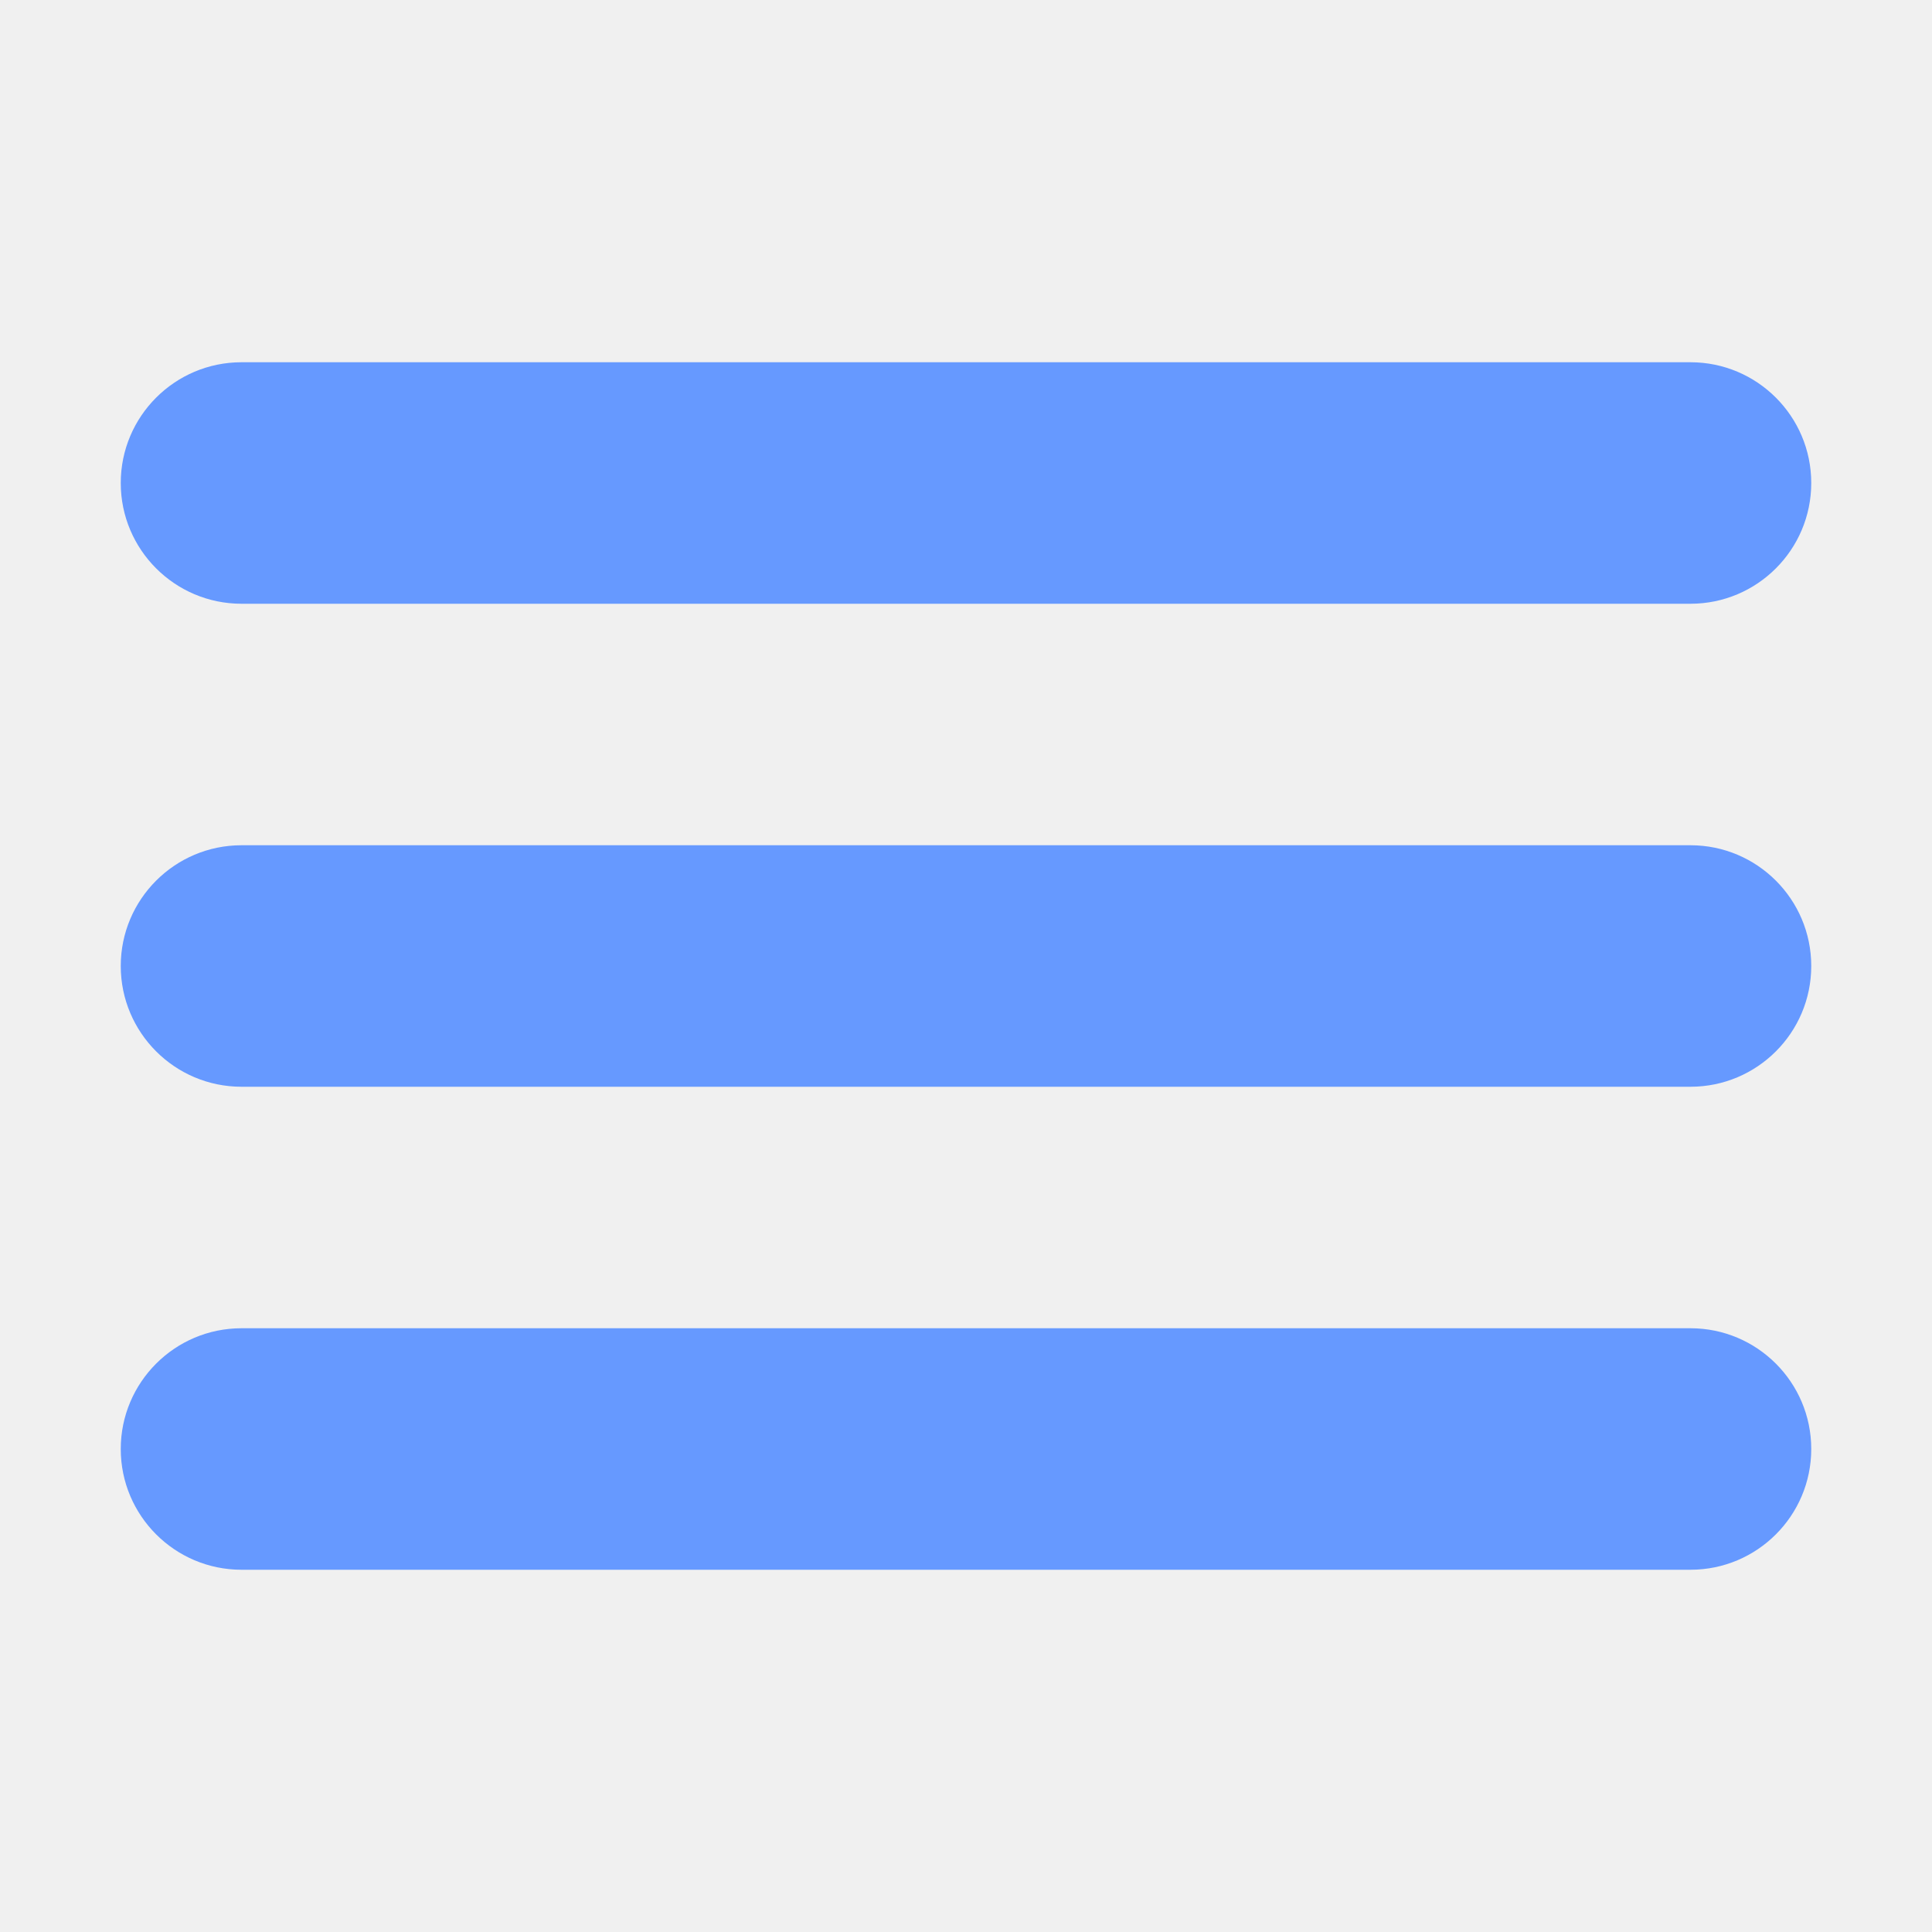
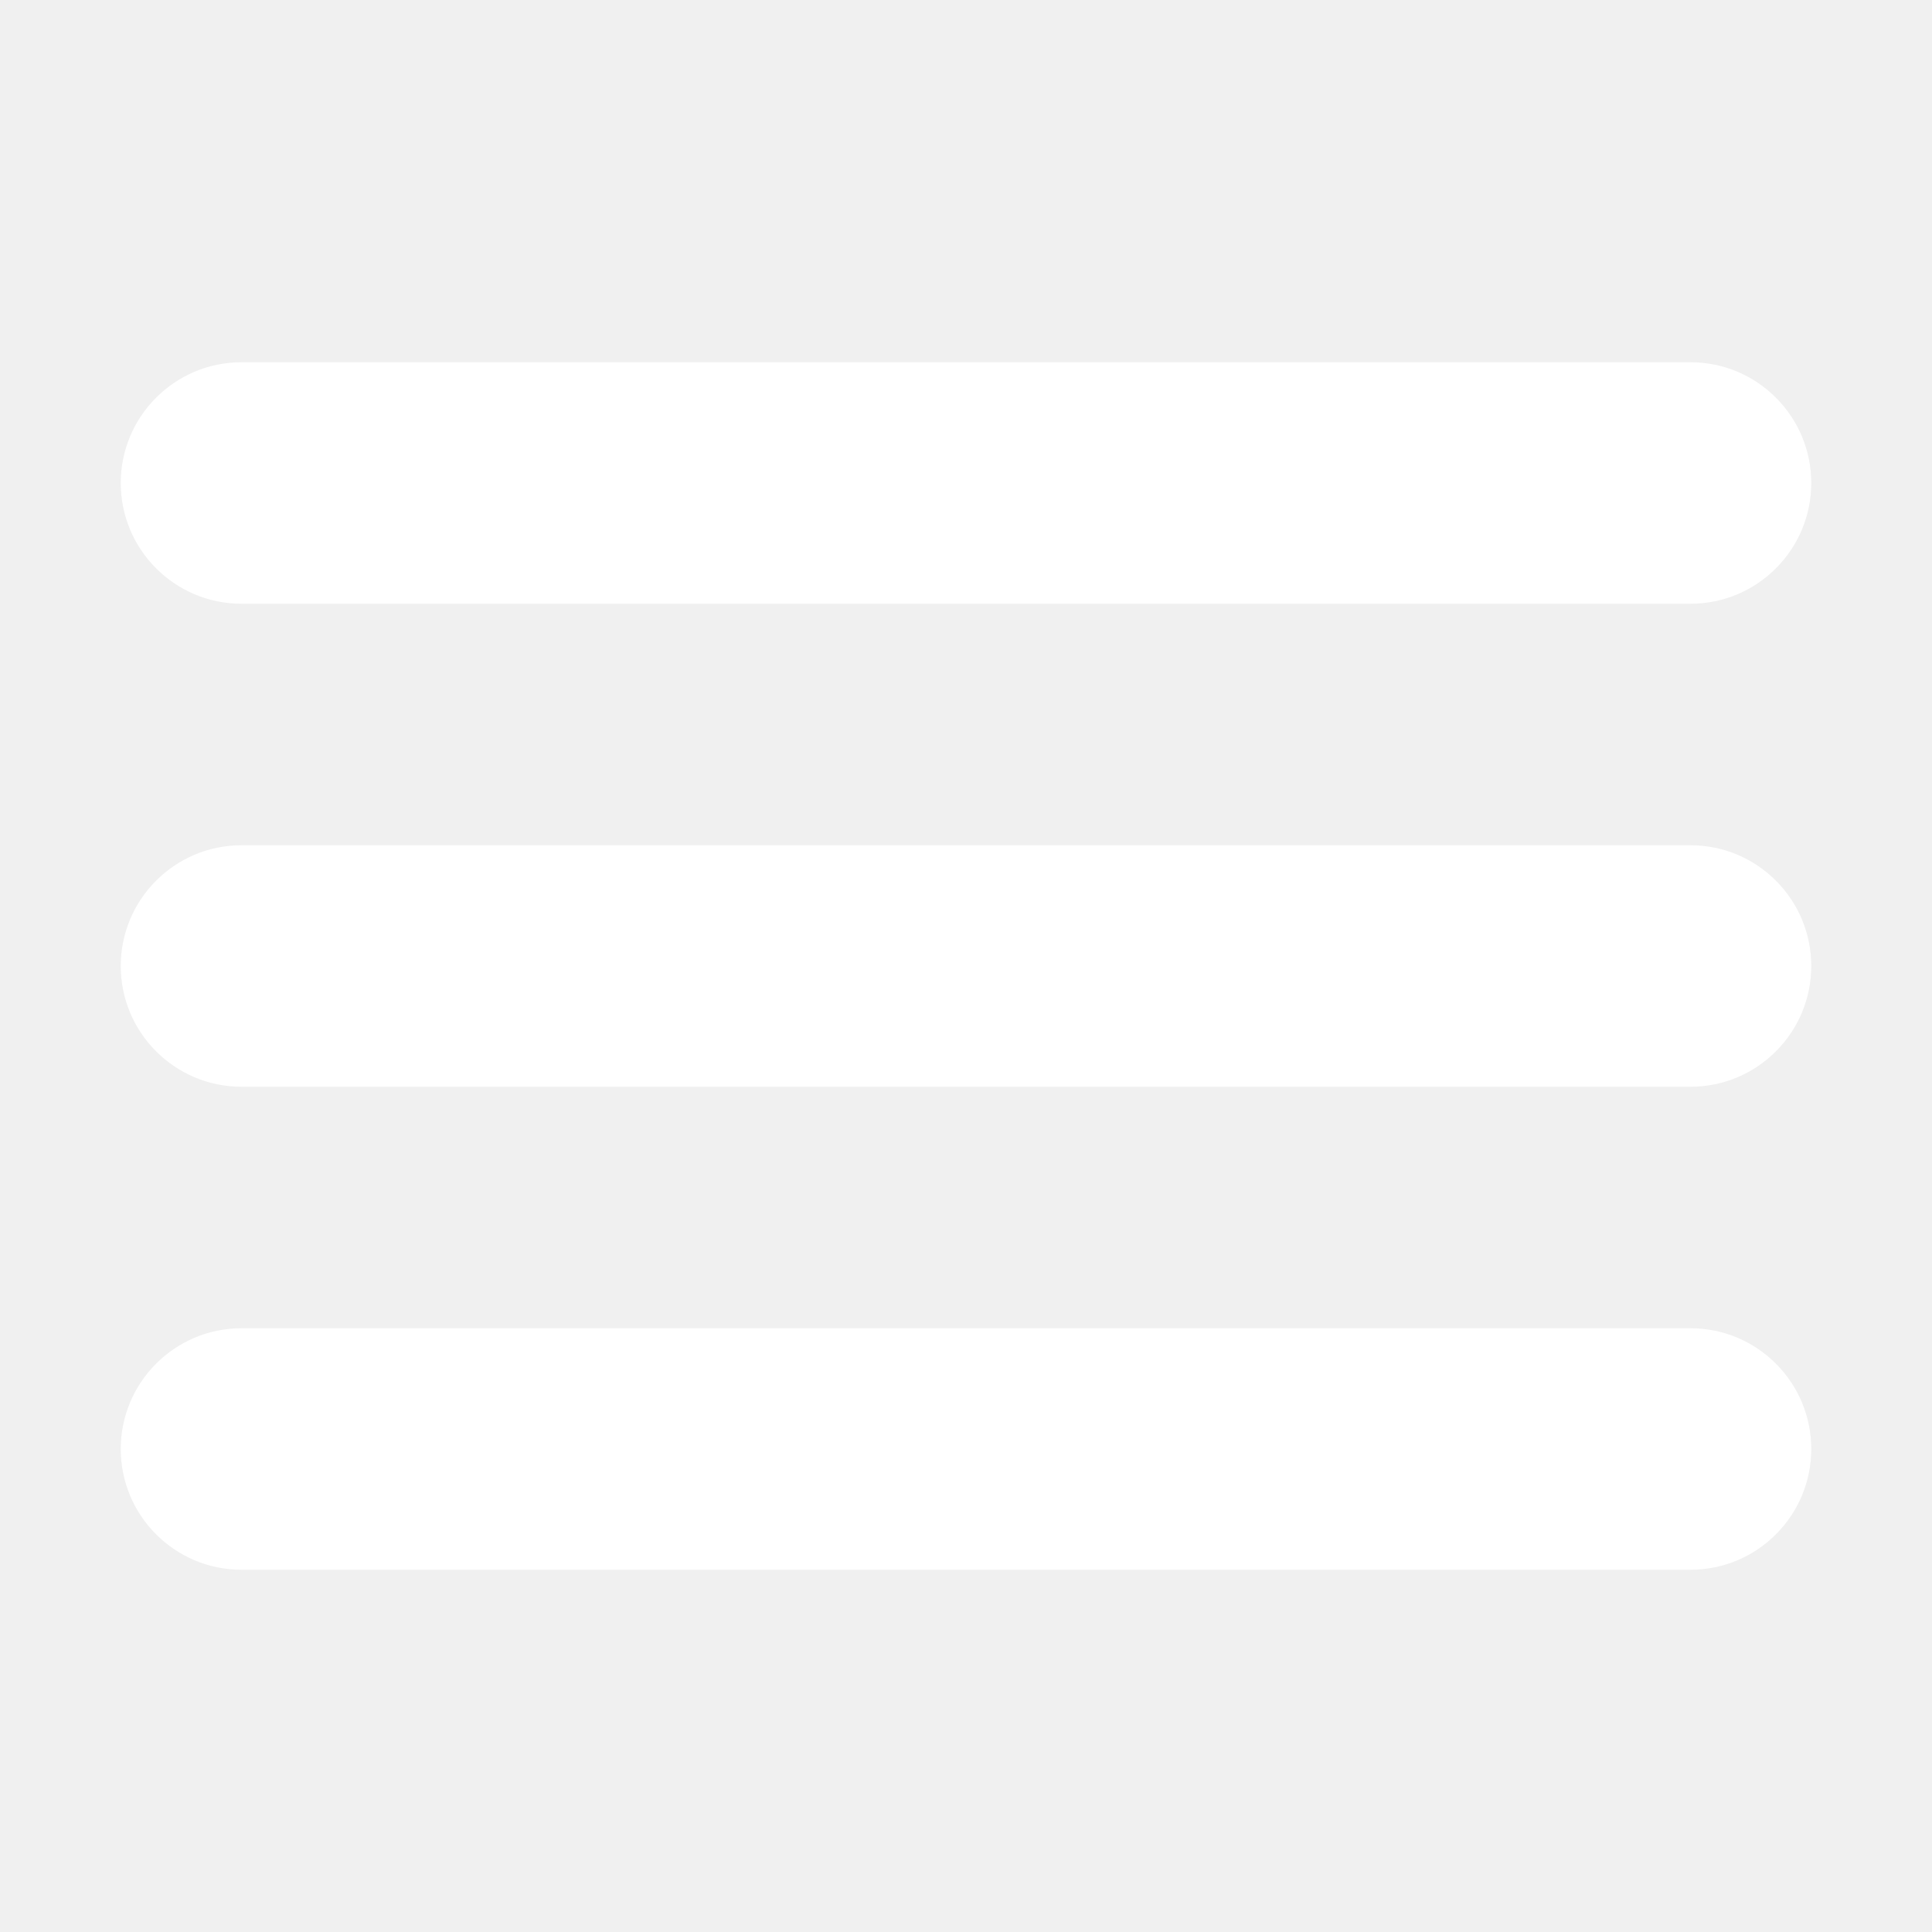
<svg xmlns="http://www.w3.org/2000/svg" width="32" height="32">
  <g>
    <rect fill="none" id="canvas_background" height="402" width="582" y="-1" x="-1" />
  </g>
  <g>
-     <path fill="#6699ff" id="svg_1" d="m4,10l24,0c1.104,0 2,-0.896 2,-2s-0.896,-2 -2,-2l-24,0c-1.104,0 -2,0.896 -2,2s0.896,2 2,2zm24,4l-24,0c-1.104,0 -2,0.896 -2,2s0.896,2 2,2l24,0c1.104,0 2,-0.896 2,-2s-0.896,-2 -2,-2zm0,8l-24,0c-1.104,0 -2,0.896 -2,2s0.896,2 2,2l24,0c1.104,0 2,-0.896 2,-2s-0.896,-2 -2,-2z" />
+     <path fill="#FFFFFF" id="svg_1" d="m4,10l24,0c1.104,0 2,-0.896 2,-2s-0.896,-2 -2,-2l-24,0c-1.104,0 -2,0.896 -2,2s0.896,2 2,2zm24,4l-24,0c-1.104,0 -2,0.896 -2,2s0.896,2 2,2l24,0c1.104,0 2,-0.896 2,-2s-0.896,-2 -2,-2zm0,8l-24,0c-1.104,0 -2,0.896 -2,2s0.896,2 2,2l24,0c1.104,0 2,-0.896 2,-2s-0.896,-2 -2,-2z" />
  </g>
</svg>
